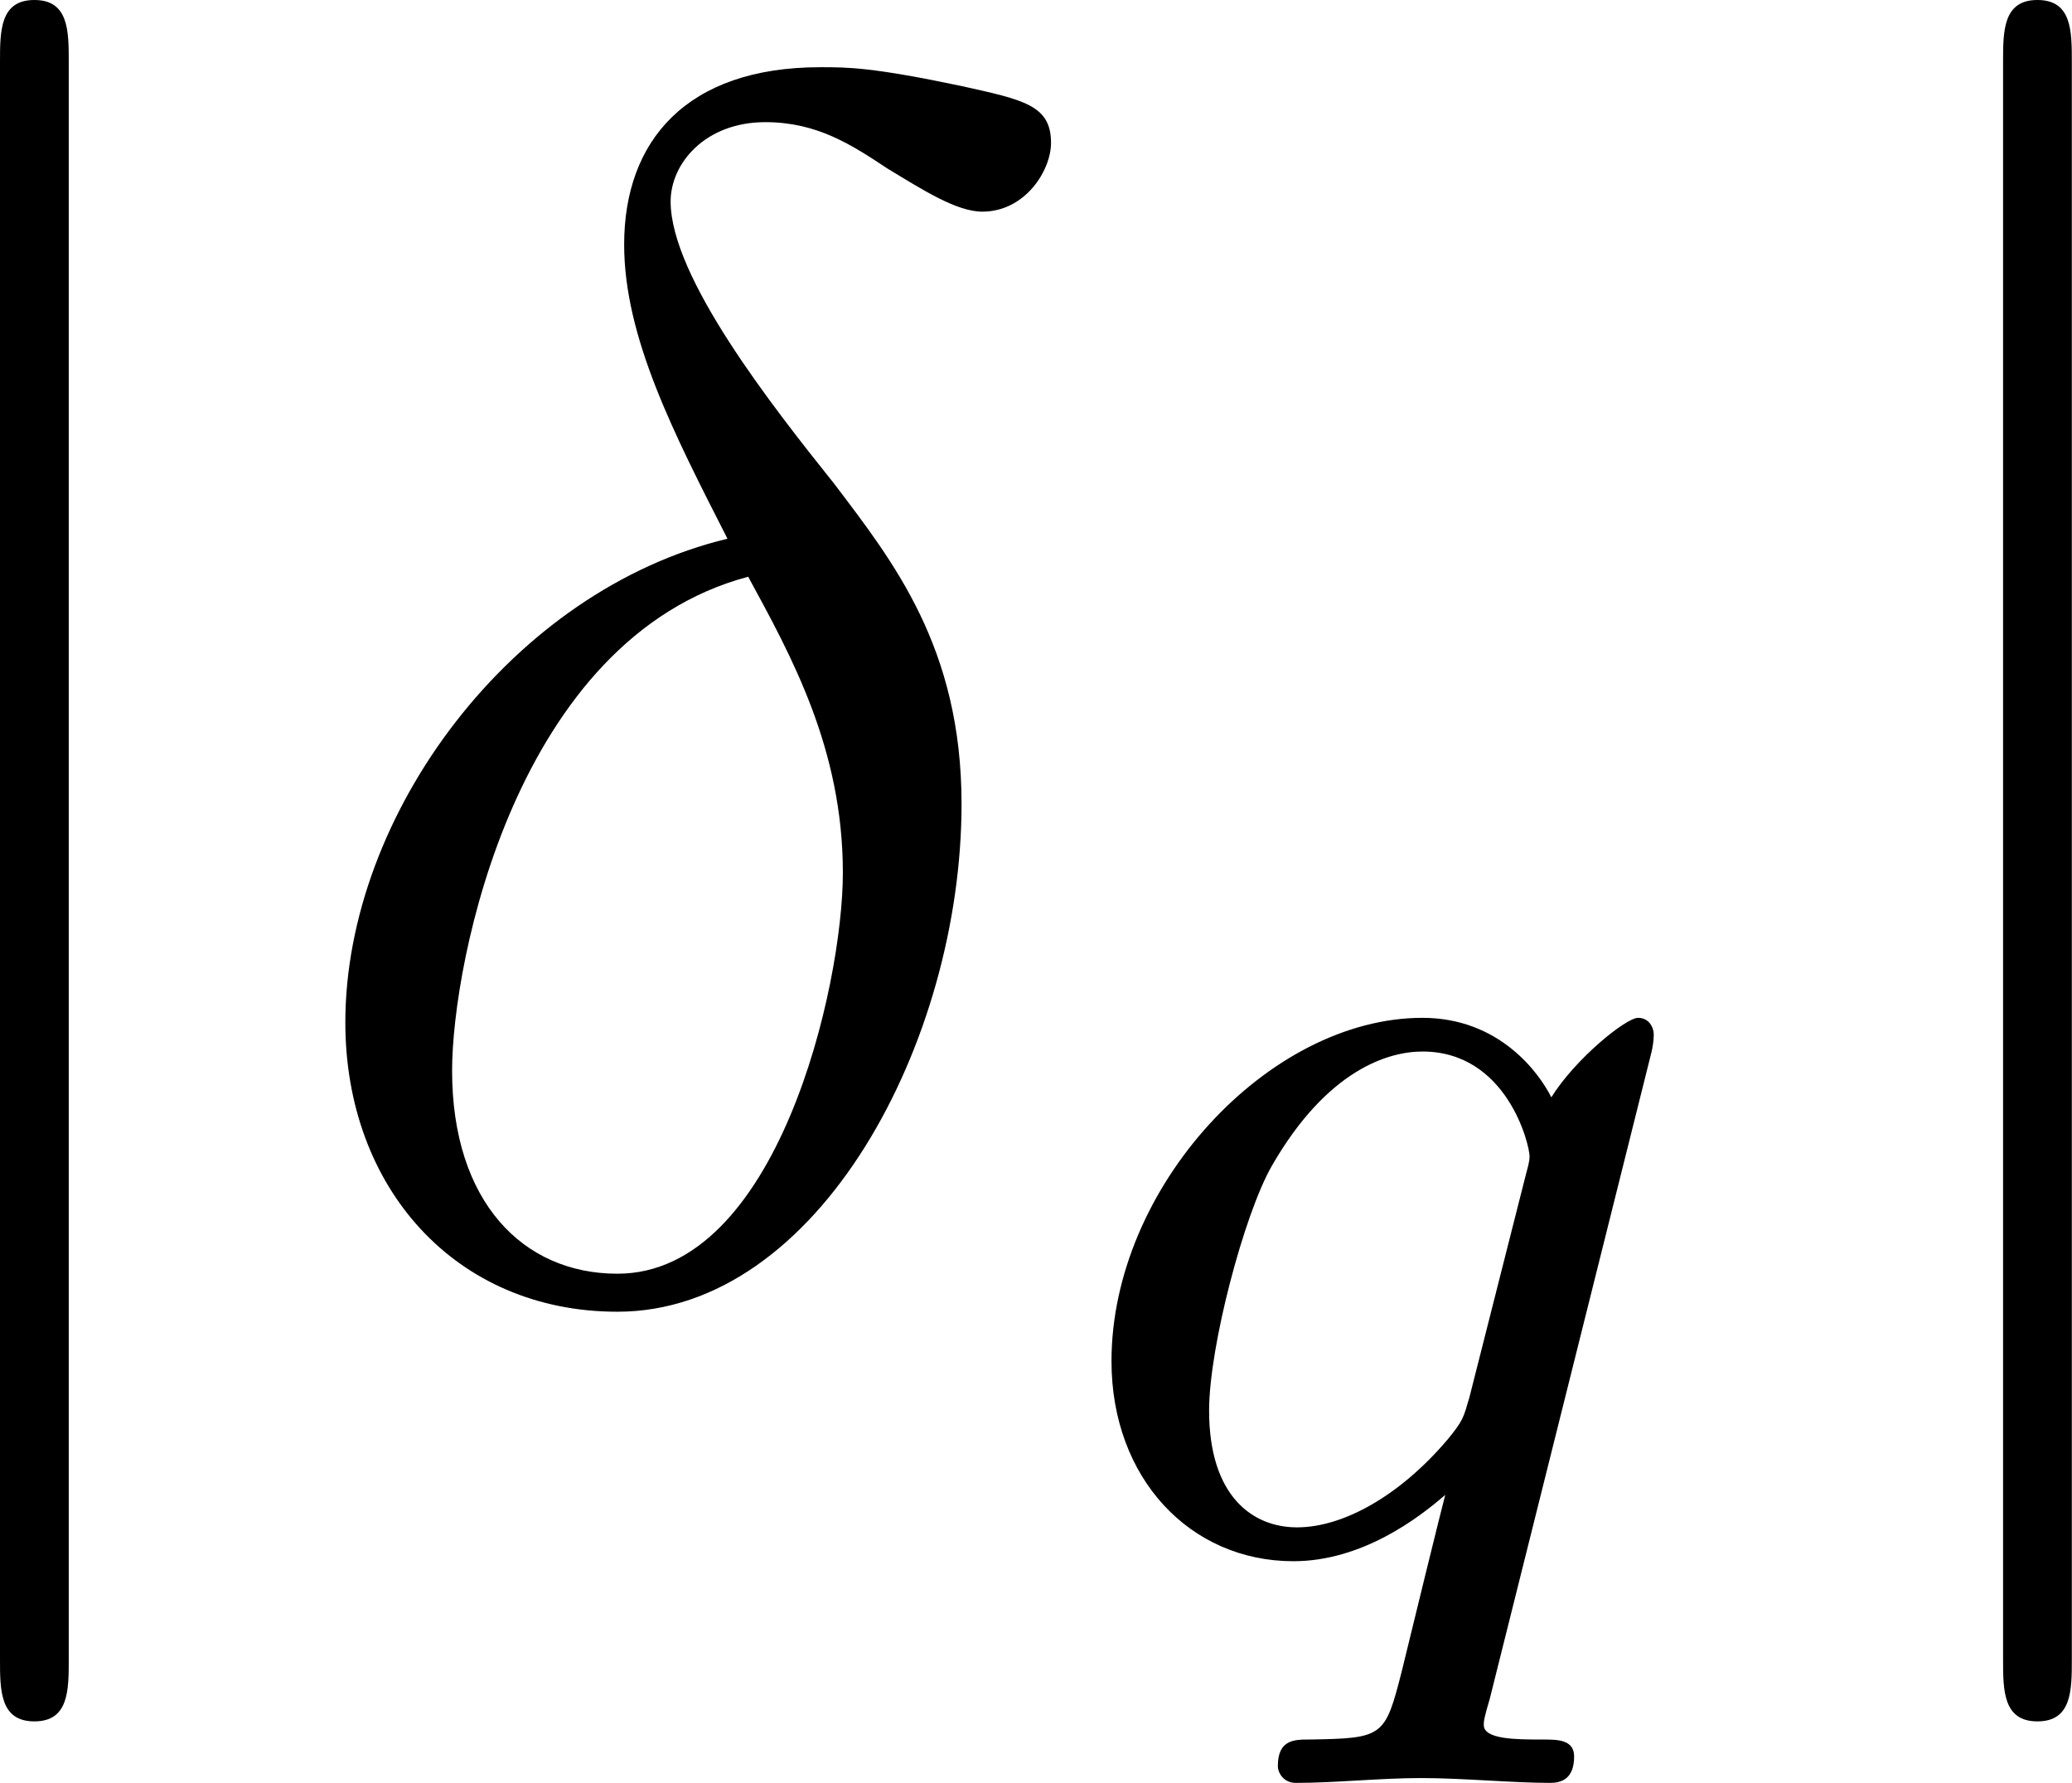
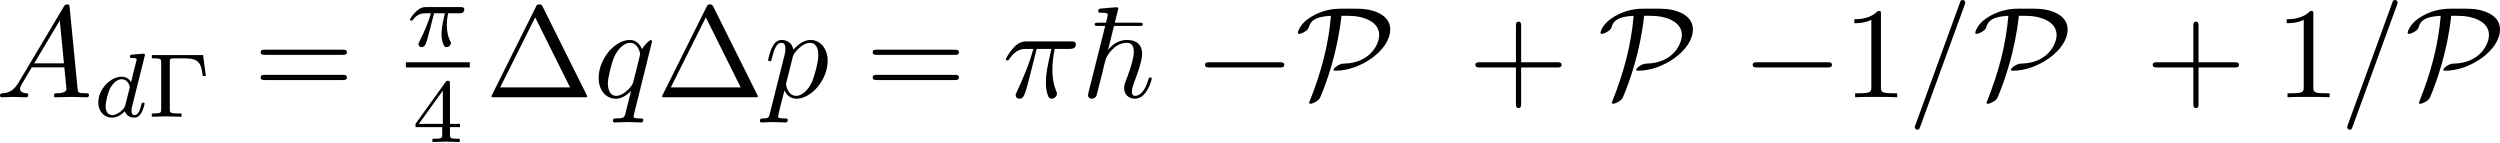
- <svg xmlns="http://www.w3.org/2000/svg" xmlns:xlink="http://www.w3.org/1999/xlink" version="1.1" width="11.994pt" height="10.319pt" viewBox="-70.814 -72 11.994 10.319">
+ <svg xmlns="http://www.w3.org/2000/svg" xmlns:xlink="http://www.w3.org/1999/xlink" version="1.1" width="192.011pt" height="10.907pt" viewBox="-71.651 -72 192.011 10.907">
  <defs>
-     <path id="g2-113" d="M3.55-2.873C3.557-2.901 3.564-2.943 3.564-2.978C3.564-3.02 3.536-3.075 3.473-3.075C3.403-3.075 3.11-2.838 2.971-2.615C2.901-2.755 2.671-3.075 2.225-3.075C1.332-3.075 .425-2.092 .425-1.088C.425-.411 .879 .07 1.478 .07C1.876 .07 2.204-.181 2.357-.314C2.35-.293 2.134 .586 2.106 .704C2.008 1.088 2.001 1.095 1.569 1.102C1.485 1.102 1.388 1.102 1.388 1.255C1.388 1.297 1.423 1.353 1.492 1.353C1.723 1.353 1.981 1.325 2.218 1.325S2.748 1.353 2.964 1.353C3.027 1.353 3.103 1.332 3.103 1.2C3.103 1.102 3.006 1.102 2.922 1.102C2.769 1.102 2.58 1.102 2.58 1.018C2.58 .997 2.58 .983 2.615 .865L3.55-2.873ZM2.497-.879C2.462-.76 2.462-.746 2.371-.635C2.099-.314 1.771-.126 1.499-.126C1.241-.126 .99-.307 .99-.802C.99-1.172 1.193-1.939 1.353-2.218C1.674-2.776 2.029-2.88 2.225-2.88C2.713-2.88 2.845-2.343 2.845-2.273C2.845-2.239 2.831-2.197 2.824-2.169L2.497-.879Z" />
-     <path id="g1-14" d="M2.63-4.354C1.385-4.055 .418-2.76 .418-1.554C.418-.598 1.056 .12 1.993 .12C3.158 .12 3.985-1.445 3.985-2.819C3.985-3.726 3.587-4.224 3.248-4.672C2.889-5.121 2.301-5.868 2.301-6.306C2.301-6.526 2.501-6.765 2.849-6.765C3.148-6.765 3.347-6.635 3.557-6.496C3.756-6.376 3.955-6.247 4.105-6.247C4.354-6.247 4.503-6.486 4.503-6.645C4.503-6.864 4.344-6.894 3.985-6.974C3.467-7.083 3.328-7.083 3.168-7.083C2.391-7.083 2.032-6.655 2.032-6.057C2.032-5.519 2.321-4.961 2.63-4.354ZM2.75-4.134C2.999-3.676 3.298-3.138 3.298-2.421C3.298-1.763 2.919-.1 1.993-.1C1.445-.1 1.036-.518 1.036-1.275C1.036-1.903 1.405-3.776 2.75-4.134Z" />
-     <path id="g0-106" d="M1.584-7.113C1.584-7.293 1.584-7.472 1.385-7.472S1.186-7.293 1.186-7.113V2.132C1.186 2.311 1.186 2.491 1.385 2.491S1.584 2.311 1.584 2.132V-7.113Z" />
+     <path id="g4-1" d="M4.403-6.954C4.334-7.083 4.314-7.133 4.144-7.133S3.955-7.083 3.885-6.954L.518-.199C.468-.11 .468-.09 .468-.08C.468 0 .528 0 .687 0H7.601C7.761 0 7.821 0 7.821-.08C7.821-.09 7.821-.11 7.771-.199L4.403-6.954ZM3.826-6.137L6.506-.757H1.136L3.826-6.137Z" />
+     <path id="g4-43" d="M4.075-2.291H6.854C6.994-2.291 7.183-2.291 7.183-2.491S6.994-2.69 6.854-2.69H4.075V-5.479C4.075-5.619 4.075-5.808 3.875-5.808S3.676-5.619 3.676-5.479V-2.69H.887C.747-2.69 .558-2.69 .558-2.491S.747-2.291 .887-2.291H3.676V.498C3.676 .638 3.676 .827 3.875 .827S4.075 .638 4.075 .498V-2.291Z" />
+     <path id="g4-49" d="M2.929-6.376C2.929-6.615 2.929-6.635 2.7-6.635C2.082-5.998 1.205-5.998 .887-5.998V-5.689C1.086-5.689 1.674-5.689 2.192-5.948V-.787C2.192-.428 2.162-.309 1.265-.309H.946V0C1.295-.03 2.162-.03 2.56-.03S3.826-.03 4.174 0V-.309H3.856C2.959-.309 2.929-.418 2.929-.787V-6.376Z" />
+     <path id="g4-61" d="M6.844-3.258C6.994-3.258 7.183-3.258 7.183-3.457S6.994-3.656 6.854-3.656H.887C.747-3.656 .558-3.656 .558-3.457S.747-3.258 .897-3.258H6.844ZM6.854-1.325C6.994-1.325 7.183-1.325 7.183-1.524S6.994-1.724 6.844-1.724H.897C.747-1.724 .558-1.724 .558-1.524S.747-1.325 .887-1.325H6.854Z" />
+     <path id="g1-0" d="M6.565-2.291C6.735-2.291 6.914-2.291 6.914-2.491S6.735-2.69 6.565-2.69H1.176C1.006-2.69 .827-2.69 .827-2.491S1.006-2.291 1.176-2.291H6.565Z" />
+     <path id="g1-80" d="M3.467-6.804C2.062-6.804 .996-6.127 .588-5.659C.239-5.26 .209-4.971 .209-4.951C.209-4.892 .249-4.872 .309-4.872C.468-4.872 .697-5.011 .777-5.061C.986-5.2 1.016-5.26 1.076-5.45C1.215-5.848 1.494-6.197 2.75-6.257C2.57-4.015 1.973-1.833 1.136 .249C1.076 .399 1.076 .418 1.076 .428C1.076 .458 1.106 .498 1.176 .498C1.335 .498 1.813 .279 1.923 .02C2.441-1.196 3.258-3.487 3.557-6.257H4.075C5.29-6.257 6.456-5.788 6.456-4.792C6.456-4.045 5.738-2.65 3.806-2.59C3.597-2.58 3.487-2.58 3.208-2.401C3.029-2.281 2.949-2.172 2.949-2.112C2.949-2.042 3.009-2.042 3.138-2.042C4.951-2.042 7.303-3.577 7.303-5.22C7.303-6.356 5.958-6.804 4.802-6.804H3.467Z" />
+     <path id="g0-126" d="M2.54-5.479H4.473C4.643-5.479 4.752-5.479 4.752-5.599C4.752-5.729 4.633-5.729 4.443-5.729H2.6C2.67-5.978 2.67-5.998 2.73-6.247C2.78-6.426 2.869-6.775 2.869-6.795C2.869-6.884 2.809-6.914 2.73-6.914C2.54-6.914 1.753-6.834 1.514-6.814C1.435-6.804 1.325-6.795 1.325-6.605C1.325-6.496 1.425-6.496 1.564-6.496C2.042-6.496 2.062-6.426 2.062-6.326C2.062-6.257 1.973-5.928 1.923-5.729H1.365C1.166-5.729 1.056-5.729 1.056-5.599C1.056-5.479 1.146-5.479 1.335-5.479H1.863L.588-.399C.548-.249 .548-.229 .548-.169C.548 .05 .717 .11 .837 .11C1.026 .11 1.166-.03 1.205-.159C1.225-.209 1.335-.658 1.395-.907L1.624-1.793C1.654-1.943 1.753-2.321 1.783-2.471C1.833-2.63 1.903-2.939 1.913-2.969C1.993-3.138 2.531-4.184 3.527-4.184C3.965-4.184 4.065-3.826 4.065-3.497C4.065-2.879 3.606-1.664 3.427-1.205C3.367-1.046 3.318-.907 3.318-.717C3.318-.199 3.686 .11 4.134 .11C5.091 .11 5.44-1.365 5.44-1.425C5.44-1.524 5.35-1.524 5.32-1.524C5.22-1.524 5.22-1.494 5.171-1.345C4.882-.329 4.433-.11 4.164-.11C3.975-.11 3.915-.229 3.915-.438C3.915-.687 4.025-.966 4.085-1.136C4.254-1.574 4.702-2.77 4.702-3.328C4.702-4.055 4.244-4.403 3.557-4.403C3.248-4.403 2.65-4.334 2.082-3.646L2.54-5.479Z" />
+     <path id="g5-0" d="M4.331-4.735H.391V-4.484H.558C1.095-4.484 1.109-4.414 1.109-4.17V-.565C1.109-.328 1.095-.251 .558-.251H.391V0C.398 0 1.186-.028 1.451-.028C1.736-.028 2.566-.007 2.671 0V-.251H2.427C1.771-.251 1.771-.342 1.771-.572V-4.212C1.771-4.428 1.778-4.484 2.106-4.484H2.95C4.01-4.484 4.184-4.094 4.303-3.131H4.54L4.331-4.735Z" />
+     <path id="g5-52" d="M3.689-1.144V-1.395H2.915V-4.505C2.915-4.652 2.915-4.7 2.762-4.7C2.678-4.7 2.65-4.7 2.58-4.603L.272-1.395V-1.144H2.322V-.572C2.322-.335 2.322-.251 1.757-.251H1.569V0C1.918-.014 2.364-.028 2.615-.028C2.873-.028 3.32-.014 3.668 0V-.251H3.48C2.915-.251 2.915-.335 2.915-.572V-1.144H3.689ZM2.371-3.947V-1.395H.53L2.371-3.947Z" />
+     <path id="g3-25" d="M2.169-2.532H2.999C2.894-2.113 2.741-1.478 2.741-.928C2.741-.649 2.776-.46 2.817-.307C2.929 .042 3.02 .07 3.131 .07C3.292 .07 3.459-.077 3.459-.244C3.459-.3 3.445-.328 3.403-.398C3.271-.656 3.145-1.053 3.145-1.625C3.145-1.757 3.145-2.036 3.243-2.532H4.115C4.24-2.532 4.296-2.532 4.373-2.587C4.47-2.657 4.491-2.769 4.491-2.803C4.491-3.006 4.31-3.006 4.191-3.006H1.562C1.276-3.006 1.081-2.943 .767-2.65C.586-2.49 .314-2.113 .314-2.05C.314-1.967 .404-1.967 .432-1.967C.509-1.967 .516-1.981 .558-2.043C.914-2.532 1.346-2.532 1.499-2.532H1.925C1.709-1.764 1.332-.941 1.123-.523C1.081-.432 1.011-.286 .99-.258C.983-.23 .969-.202 .969-.153C.969-.042 1.053 .07 1.213 .07C1.492 .07 1.569-.244 1.736-.872L2.169-2.532Z" />
+     <path id="g3-100" d="M3.982-4.631C3.989-4.645 4.01-4.735 4.01-4.742C4.01-4.777 3.982-4.84 3.898-4.84C3.759-4.84 3.18-4.784 3.006-4.77C2.95-4.763 2.852-4.756 2.852-4.61C2.852-4.512 2.95-4.512 3.034-4.512C3.368-4.512 3.368-4.463 3.368-4.407C3.368-4.359 3.354-4.317 3.34-4.254L2.943-2.664C2.797-2.894 2.559-3.075 2.225-3.075C1.332-3.075 .425-2.092 .425-1.088C.425-.411 .879 .07 1.478 .07C1.855 .07 2.19-.146 2.469-.418C2.601 0 3.006 .07 3.187 .07C3.438 .07 3.612-.084 3.738-.3C3.891-.572 3.982-.969 3.982-.997C3.982-1.088 3.891-1.088 3.87-1.088C3.773-1.088 3.766-1.06 3.717-.872C3.633-.537 3.501-.126 3.208-.126C3.027-.126 2.978-.279 2.978-.467C2.978-.6 2.992-.663 3.013-.753L3.982-4.631ZM2.497-.872C2.448-.676 2.294-.537 2.141-.404C2.078-.349 1.799-.126 1.499-.126C1.241-.126 .99-.307 .99-.802C.99-1.172 1.193-1.939 1.353-2.218C1.674-2.776 2.029-2.88 2.225-2.88C2.713-2.88 2.845-2.35 2.845-2.273C2.845-2.246 2.831-2.197 2.824-2.176L2.497-.872Z" />
+     <path id="g2-25" d="M2.64-3.716H3.766C3.437-2.242 3.347-1.813 3.347-1.146C3.347-.996 3.347-.727 3.427-.389C3.527 .05 3.636 .11 3.786 .11C3.985 .11 4.194-.07 4.194-.269C4.194-.329 4.194-.349 4.134-.488C3.846-1.205 3.846-1.853 3.846-2.132C3.846-2.66 3.915-3.198 4.025-3.716H5.161C5.29-3.716 5.649-3.716 5.649-4.055C5.649-4.294 5.44-4.294 5.25-4.294H1.913C1.694-4.294 1.315-4.294 .877-3.826C.528-3.437 .269-2.979 .269-2.929C.269-2.919 .269-2.829 .389-2.829C.468-2.829 .488-2.869 .548-2.949C1.036-3.716 1.614-3.716 1.813-3.716H2.381C2.062-2.511 1.524-1.305 1.106-.399C1.026-.249 1.026-.229 1.026-.159C1.026 .03 1.186 .11 1.315 .11C1.614 .11 1.694-.169 1.813-.538C1.953-.996 1.953-1.016 2.082-1.514L2.64-3.716Z" />
+     <path id="g2-61" d="M4.374-7.093C4.423-7.223 4.423-7.263 4.423-7.273C4.423-7.382 4.334-7.472 4.224-7.472C4.154-7.472 4.085-7.442 4.055-7.382L.598 2.112C.548 2.242 .548 2.281 .548 2.291C.548 2.401 .638 2.491 .747 2.491C.877 2.491 .907 2.421 .966 2.252L4.374-7.093Z" />
+     <path id="g2-65" d="M1.783-1.146C1.385-.478 .996-.339 .558-.309C.438-.299 .349-.299 .349-.11C.349-.05 .399 0 .478 0C.747 0 1.056-.03 1.335-.03C1.664-.03 2.012 0 2.331 0C2.391 0 2.521 0 2.521-.189C2.521-.299 2.431-.309 2.361-.309C2.132-.329 1.893-.408 1.893-.658C1.893-.777 1.953-.887 2.032-1.026L2.79-2.301H5.29C5.31-2.092 5.45-.737 5.45-.638C5.45-.339 4.932-.309 4.732-.309C4.593-.309 4.493-.309 4.493-.11C4.493 0 4.613 0 4.633 0C5.041 0 5.469-.03 5.878-.03C6.127-.03 6.755 0 7.004 0C7.064 0 7.183 0 7.183-.199C7.183-.309 7.083-.309 6.954-.309C6.336-.309 6.336-.379 6.306-.667L5.699-6.894C5.679-7.093 5.679-7.133 5.509-7.133C5.35-7.133 5.31-7.064 5.25-6.964L1.783-1.146ZM2.979-2.61L4.941-5.898L5.26-2.61H2.979Z" />
+     <path id="g2-112" d="M.448 1.215C.369 1.554 .349 1.624-.09 1.624C-.209 1.624-.319 1.624-.319 1.813C-.319 1.893-.269 1.933-.189 1.933C.08 1.933 .369 1.903 .648 1.903C.976 1.903 1.315 1.933 1.634 1.933C1.684 1.933 1.813 1.933 1.813 1.733C1.813 1.624 1.714 1.624 1.574 1.624C1.076 1.624 1.076 1.554 1.076 1.465C1.076 1.345 1.494-.279 1.564-.528C1.694-.239 1.973 .11 2.481 .11C3.636 .11 4.882-1.345 4.882-2.809C4.882-3.746 4.314-4.403 3.557-4.403C3.059-4.403 2.58-4.045 2.252-3.656C2.152-4.194 1.724-4.403 1.355-4.403C.897-4.403 .707-4.015 .618-3.836C.438-3.497 .309-2.899 .309-2.869C.309-2.77 .408-2.77 .428-2.77C.528-2.77 .538-2.78 .598-2.999C.767-3.706 .966-4.184 1.325-4.184C1.494-4.184 1.634-4.105 1.634-3.726C1.634-3.497 1.604-3.387 1.564-3.218L.448 1.215ZM2.202-3.108C2.271-3.377 2.54-3.656 2.72-3.806C3.068-4.115 3.357-4.184 3.527-4.184C3.925-4.184 4.164-3.836 4.164-3.248S3.836-1.514 3.656-1.136C3.318-.438 2.839-.11 2.471-.11C1.813-.11 1.684-.936 1.684-.996C1.684-1.016 1.684-1.036 1.714-1.156L2.202-3.108Z" />
+     <path id="g2-113" d="M4.503-4.294C4.503-4.334 4.473-4.394 4.403-4.394C4.294-4.394 3.895-3.995 3.726-3.706C3.507-4.244 3.118-4.403 2.8-4.403C1.624-4.403 .399-2.929 .399-1.484C.399-.508 .986 .11 1.714 .11C2.142 .11 2.531-.13 2.889-.488C2.8-.139 2.471 1.205 2.441 1.295C2.361 1.574 2.281 1.614 1.724 1.624C1.594 1.624 1.494 1.624 1.494 1.823C1.494 1.833 1.494 1.933 1.624 1.933C1.943 1.933 2.291 1.903 2.62 1.903C2.959 1.903 3.318 1.933 3.646 1.933C3.696 1.933 3.826 1.933 3.826 1.733C3.826 1.624 3.726 1.624 3.567 1.624C3.088 1.624 3.088 1.554 3.088 1.465C3.088 1.395 3.108 1.335 3.128 1.245L4.503-4.294ZM1.743-.11C1.146-.11 1.106-.877 1.106-1.046C1.106-1.524 1.395-2.61 1.564-3.029C1.873-3.766 2.391-4.184 2.8-4.184C3.447-4.184 3.587-3.377 3.587-3.308C3.587-3.248 3.039-1.066 3.009-1.026C2.859-.747 2.301-.11 1.743-.11Z" />
  </defs>
  <g id="page1">
-     <use x="-72" y="-64.528" xlink:href="#g0-106" />
-     <use x="-69.233" y="-64.528" xlink:href="#g1-14" />
-     <use x="-64.805" y="-63.034" xlink:href="#g2-113" />
-     <use x="-60.405" y="-64.528" xlink:href="#g0-106" />
+     <use x="-72" y="-64.528" xlink:href="#g2-65" />
+     <use x="-64.528" y="-63.034" xlink:href="#g3-100" />
+     <use x="-60.381" y="-63.034" xlink:href="#g5-0" />
+     <use x="-52.189" y="-64.528" xlink:href="#g4-61" />
+     <use x="-40.478" y="-68.451" xlink:href="#g3-25" />
+     <rect x="-40.478" y="-67.218" height=".398" width="4.909" />
+     <use x="-40.009" y="-61.093" xlink:href="#g5-52" />
+     <use x="-34.373" y="-64.528" xlink:href="#g4-1" />
+     <use x="-26.071" y="-64.528" xlink:href="#g2-113" />
+     <use x="-21.266" y="-64.528" xlink:href="#g4-1" />
+     <use x="-12.964" y="-64.528" xlink:href="#g2-112" />
+     <use x="-5.184" y="-64.528" xlink:href="#g4-61" />
+     <use x="5.332" y="-64.528" xlink:href="#g2-25" />
+     <use x="11.369" y="-64.528" xlink:href="#g0-126" />
+     <use x="20.072" y="-64.528" xlink:href="#g1-0" />
+     <use x="27.821" y="-64.528" xlink:href="#g1-80" />
+     <use x="41.104" y="-64.528" xlink:href="#g4-43" />
+     <use x="51.067" y="-64.528" xlink:href="#g1-80" />
+     <use x="62.137" y="-64.528" xlink:href="#g1-0" />
+     <use x="69.885" y="-64.528" xlink:href="#g4-49" />
+     <use x="74.867" y="-64.528" xlink:href="#g2-61" />
+     <use x="79.848" y="-64.528" xlink:href="#g1-80" />
+     <use x="93.131" y="-64.528" xlink:href="#g4-43" />
+     <use x="103.094" y="-64.528" xlink:href="#g4-49" />
+     <use x="108.075" y="-64.528" xlink:href="#g2-61" />
+     <use x="113.057" y="-64.528" xlink:href="#g1-80" />
  </g>
</svg>
